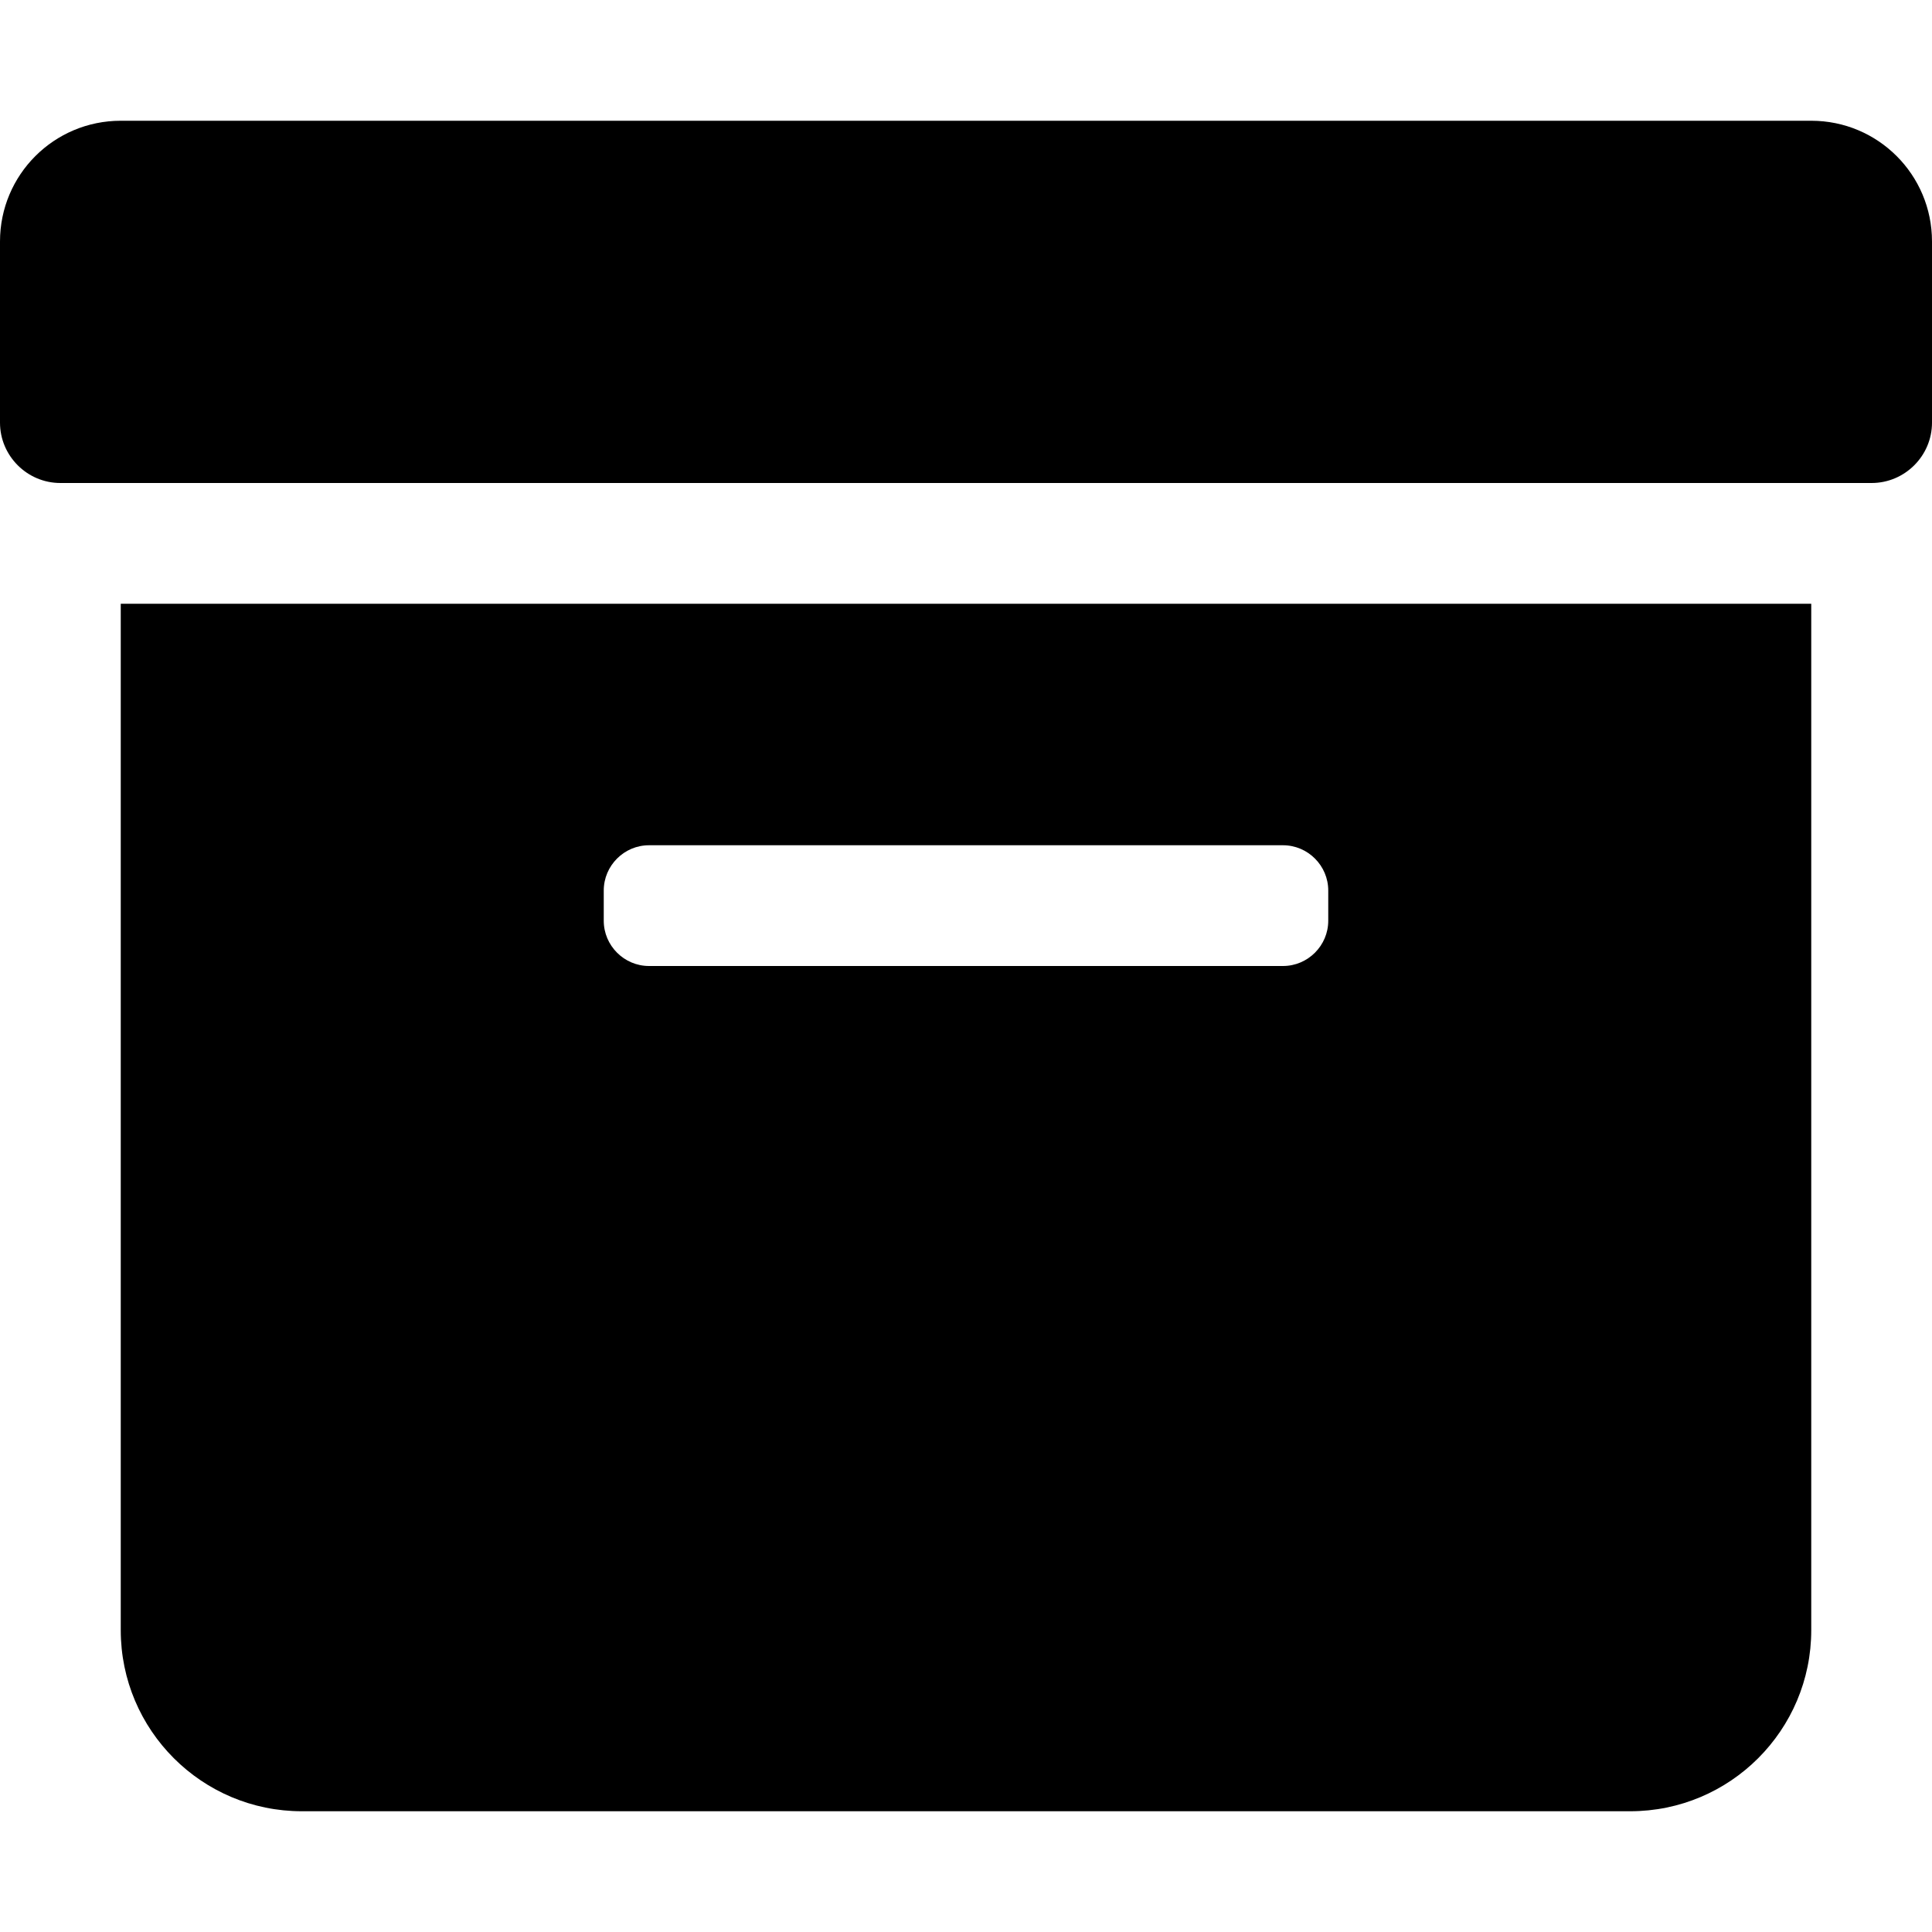
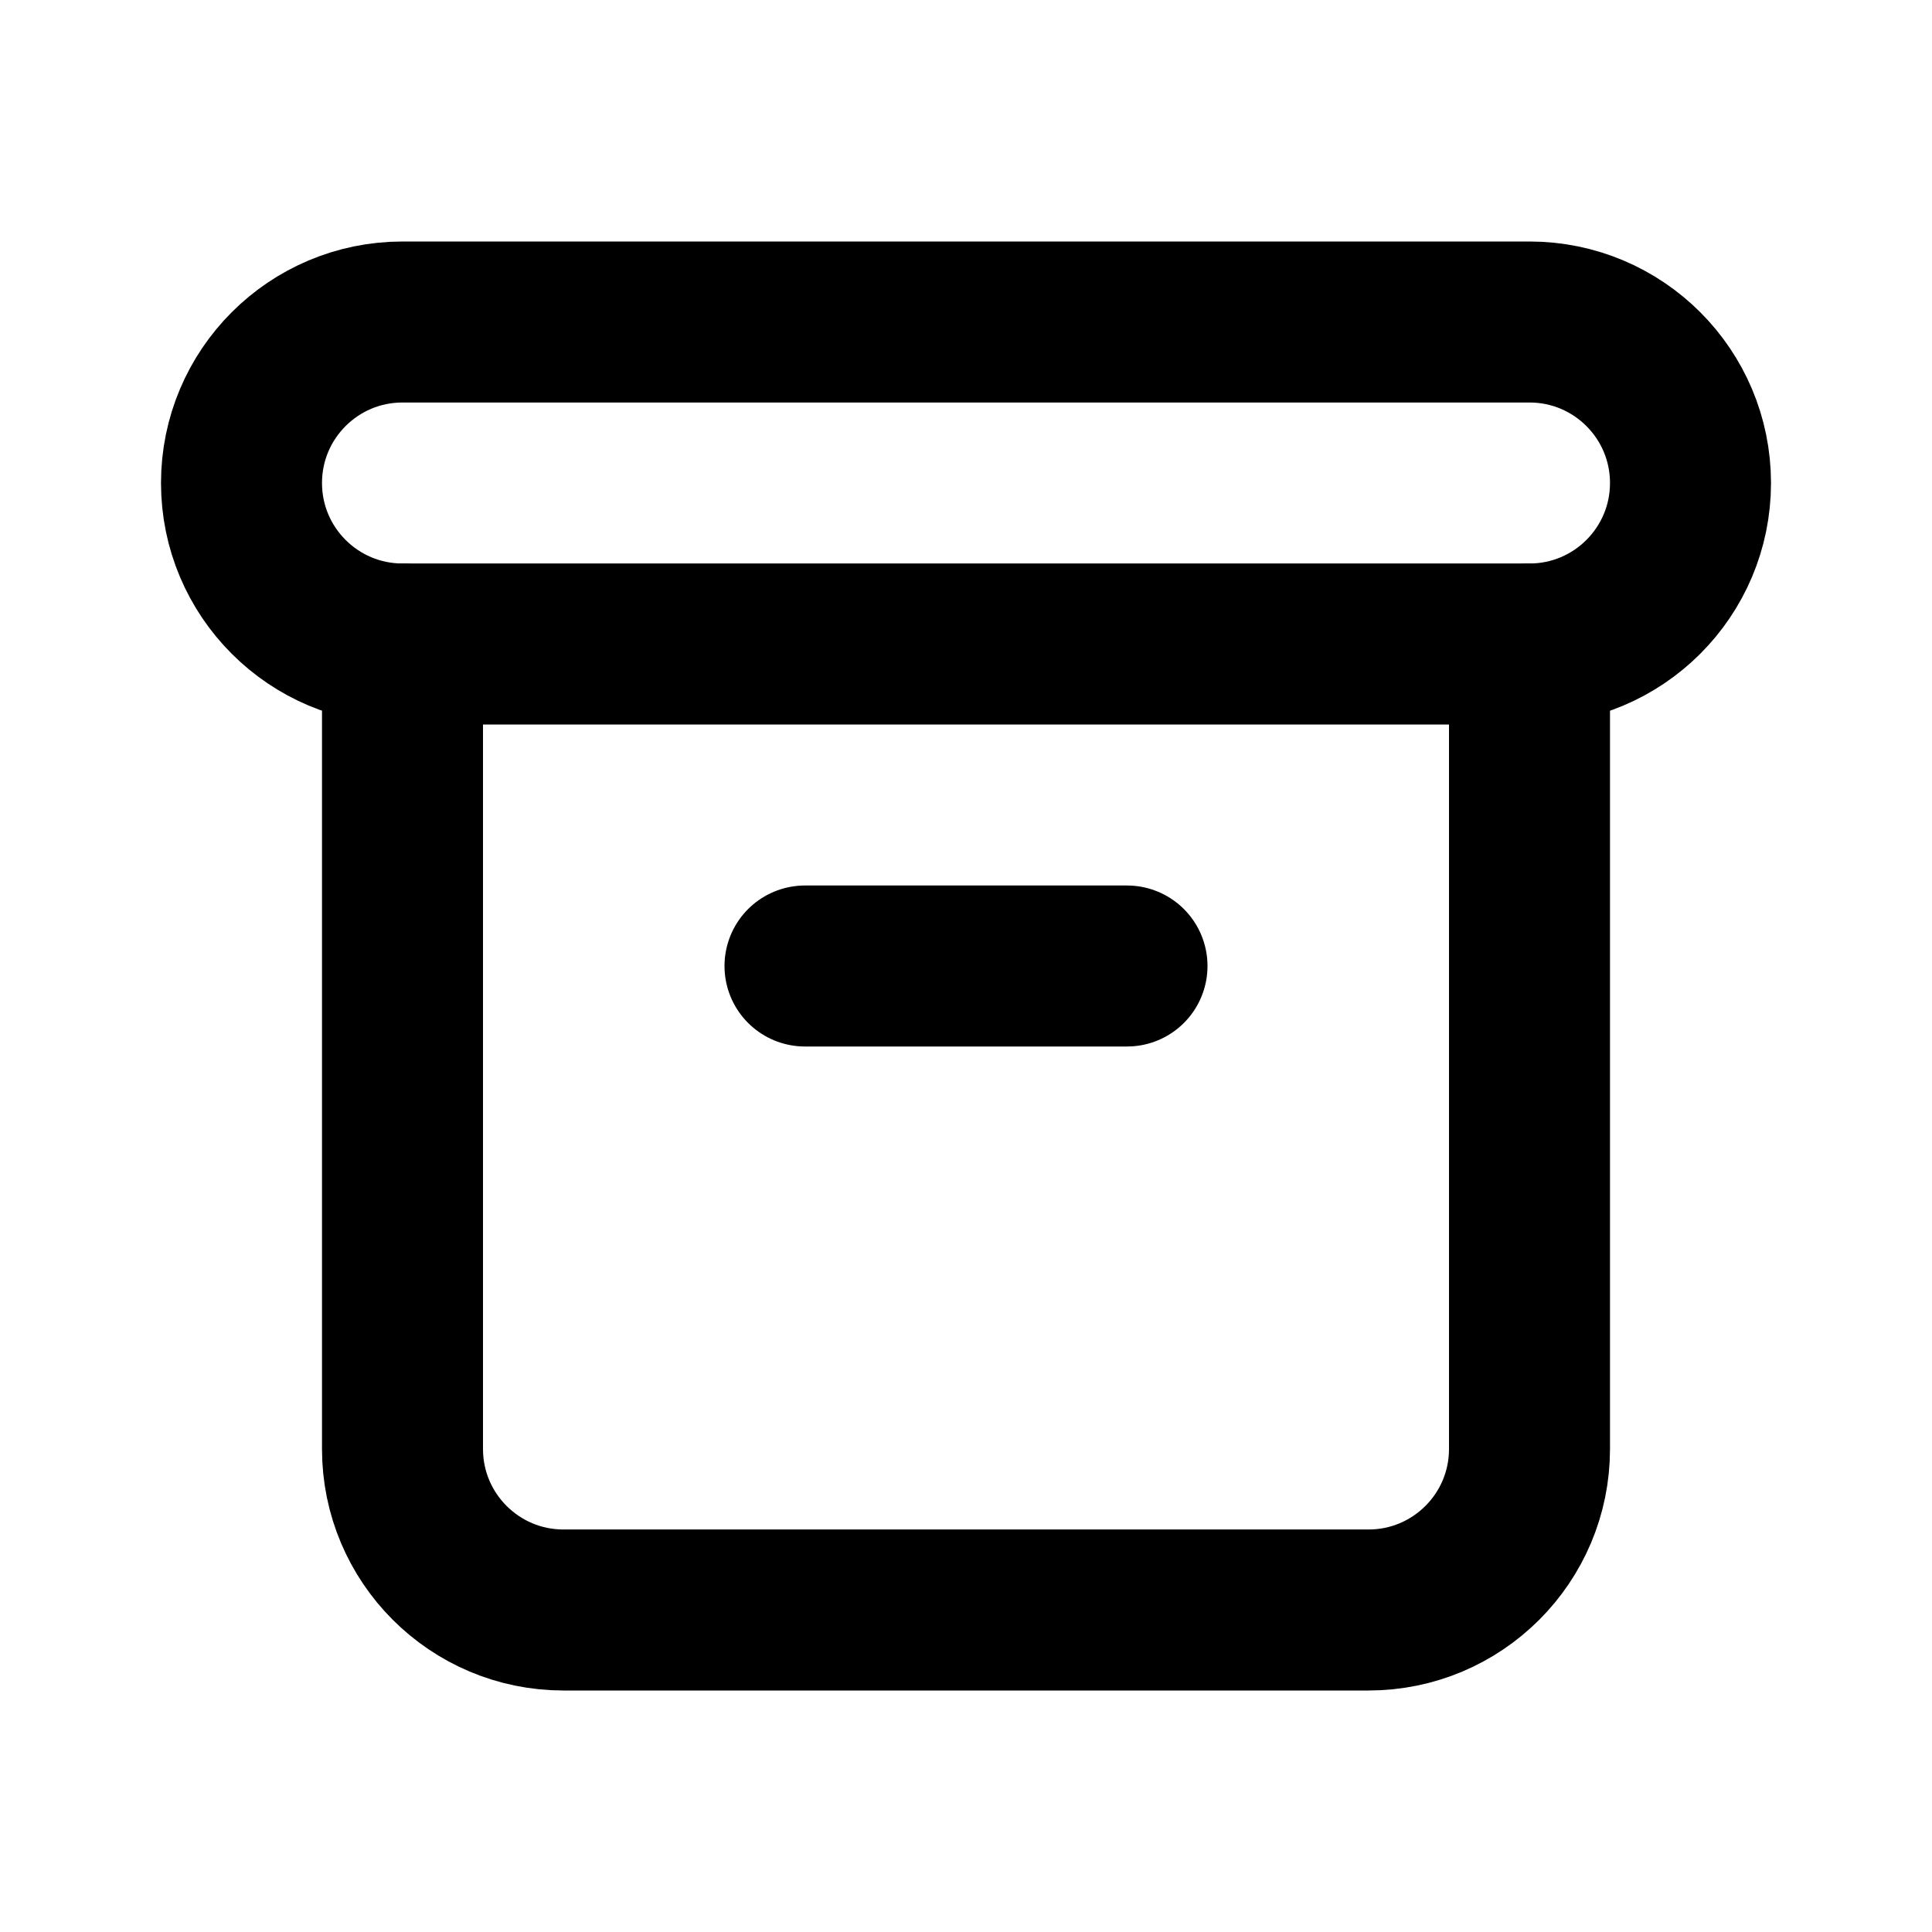
- <svg xmlns="http://www.w3.org/2000/svg" viewBox="0 0 512 512">
-   <path d="M32 432C32 458.5 53.49 480 80 480h352c26.51 0 48-21.49 48-48V160H32V432zM160 236C160 229.4 165.4 224 172 224h168C346.6 224 352 229.4 352 236v8C352 250.6 346.6 256 340 256h-168C165.4 256 160 250.6 160 244V236zM480 32H32C14.31 32 0 46.31 0 64v48C0 120.8 7.188 128 16 128h480C504.8 128 512 120.8 512 112V64C512 46.31 497.7 32 480 32z" />
+ <svg xmlns="http://www.w3.org/2000/svg" class="icon icon-tabler icon-tabler-archive" width="24" height="24" viewBox="0 0 24 24" stroke-width="2" stroke="currentColor" fill="none" stroke-linecap="round" stroke-linejoin="round">
+   <path stroke="none" d="M0 0h24v24H0z" />
+   <rect x="3" y="4" width="18" height="4" rx="2" />
+   <path d="M5 8v10a2 2 0 0 0 2 2h10a2 2 0 0 0 2 -2v-10" />
+   <line x1="10" y1="12" x2="14" y2="12" />
</svg>
